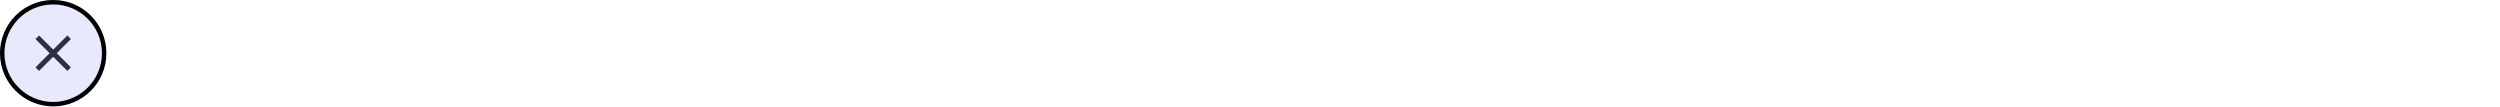
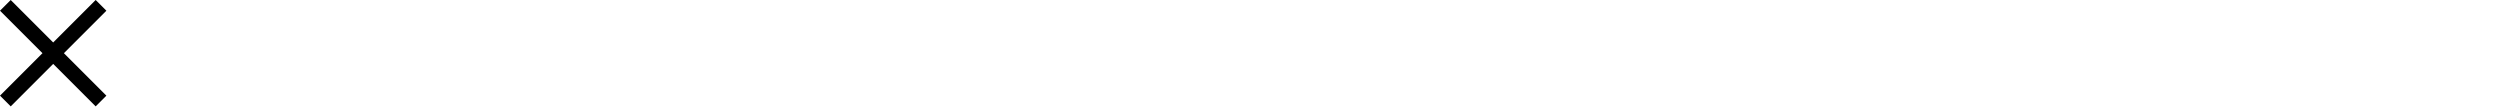
<svg xmlns="http://www.w3.org/2000/svg" version="1.1" width="752" height="32" viewBox="0 0 752 32">
-   <svg id="icon-close" width="32" height="32" viewBox="0 0 32 32" x="0" y="0">
-     <path fill="#e7e9fc" d="M32 16c0 8.837-7.163 16-16 16s-16-7.163-16-16c0-8.837 7.163-16 16-16s16 7.163 16 16z" />
-     <path fill="none" stroke="#000" stroke-linejoin="miter" stroke-linecap="butt" stroke-miterlimit="4" stroke-width="1.333" d="M31.333 16c0 8.468-6.865 15.333-15.333 15.333s-15.333-6.865-15.333-15.333c0-8.468 6.865-15.333 15.333-15.333s15.333 6.865 15.333 15.333z" />
-     <path fill="#2e2f42" d="M21.333 11.741l-1.074-1.074-4.259 4.259-4.259-4.259-1.074 1.074 4.259 4.259-4.259 4.259 1.074 1.074 4.259-4.259 4.259 4.259 1.074-1.074-4.259-4.259 4.259-4.259z" />
+   <svg id="icon-close-black-18dp-2-1" width="32" height="32" viewBox="0 0 32 32" x="0" y="0">
+     <path d="M32 3.223l-3.223-3.223-12.777 12.777-12.777-12.777-3.223 3.223 12.777 12.777-12.777 12.777 3.223 3.223 12.777-12.777 12.777 12.777 3.223-3.223-12.777-12.777 12.777-12.777z" />
  </svg>
</svg>
